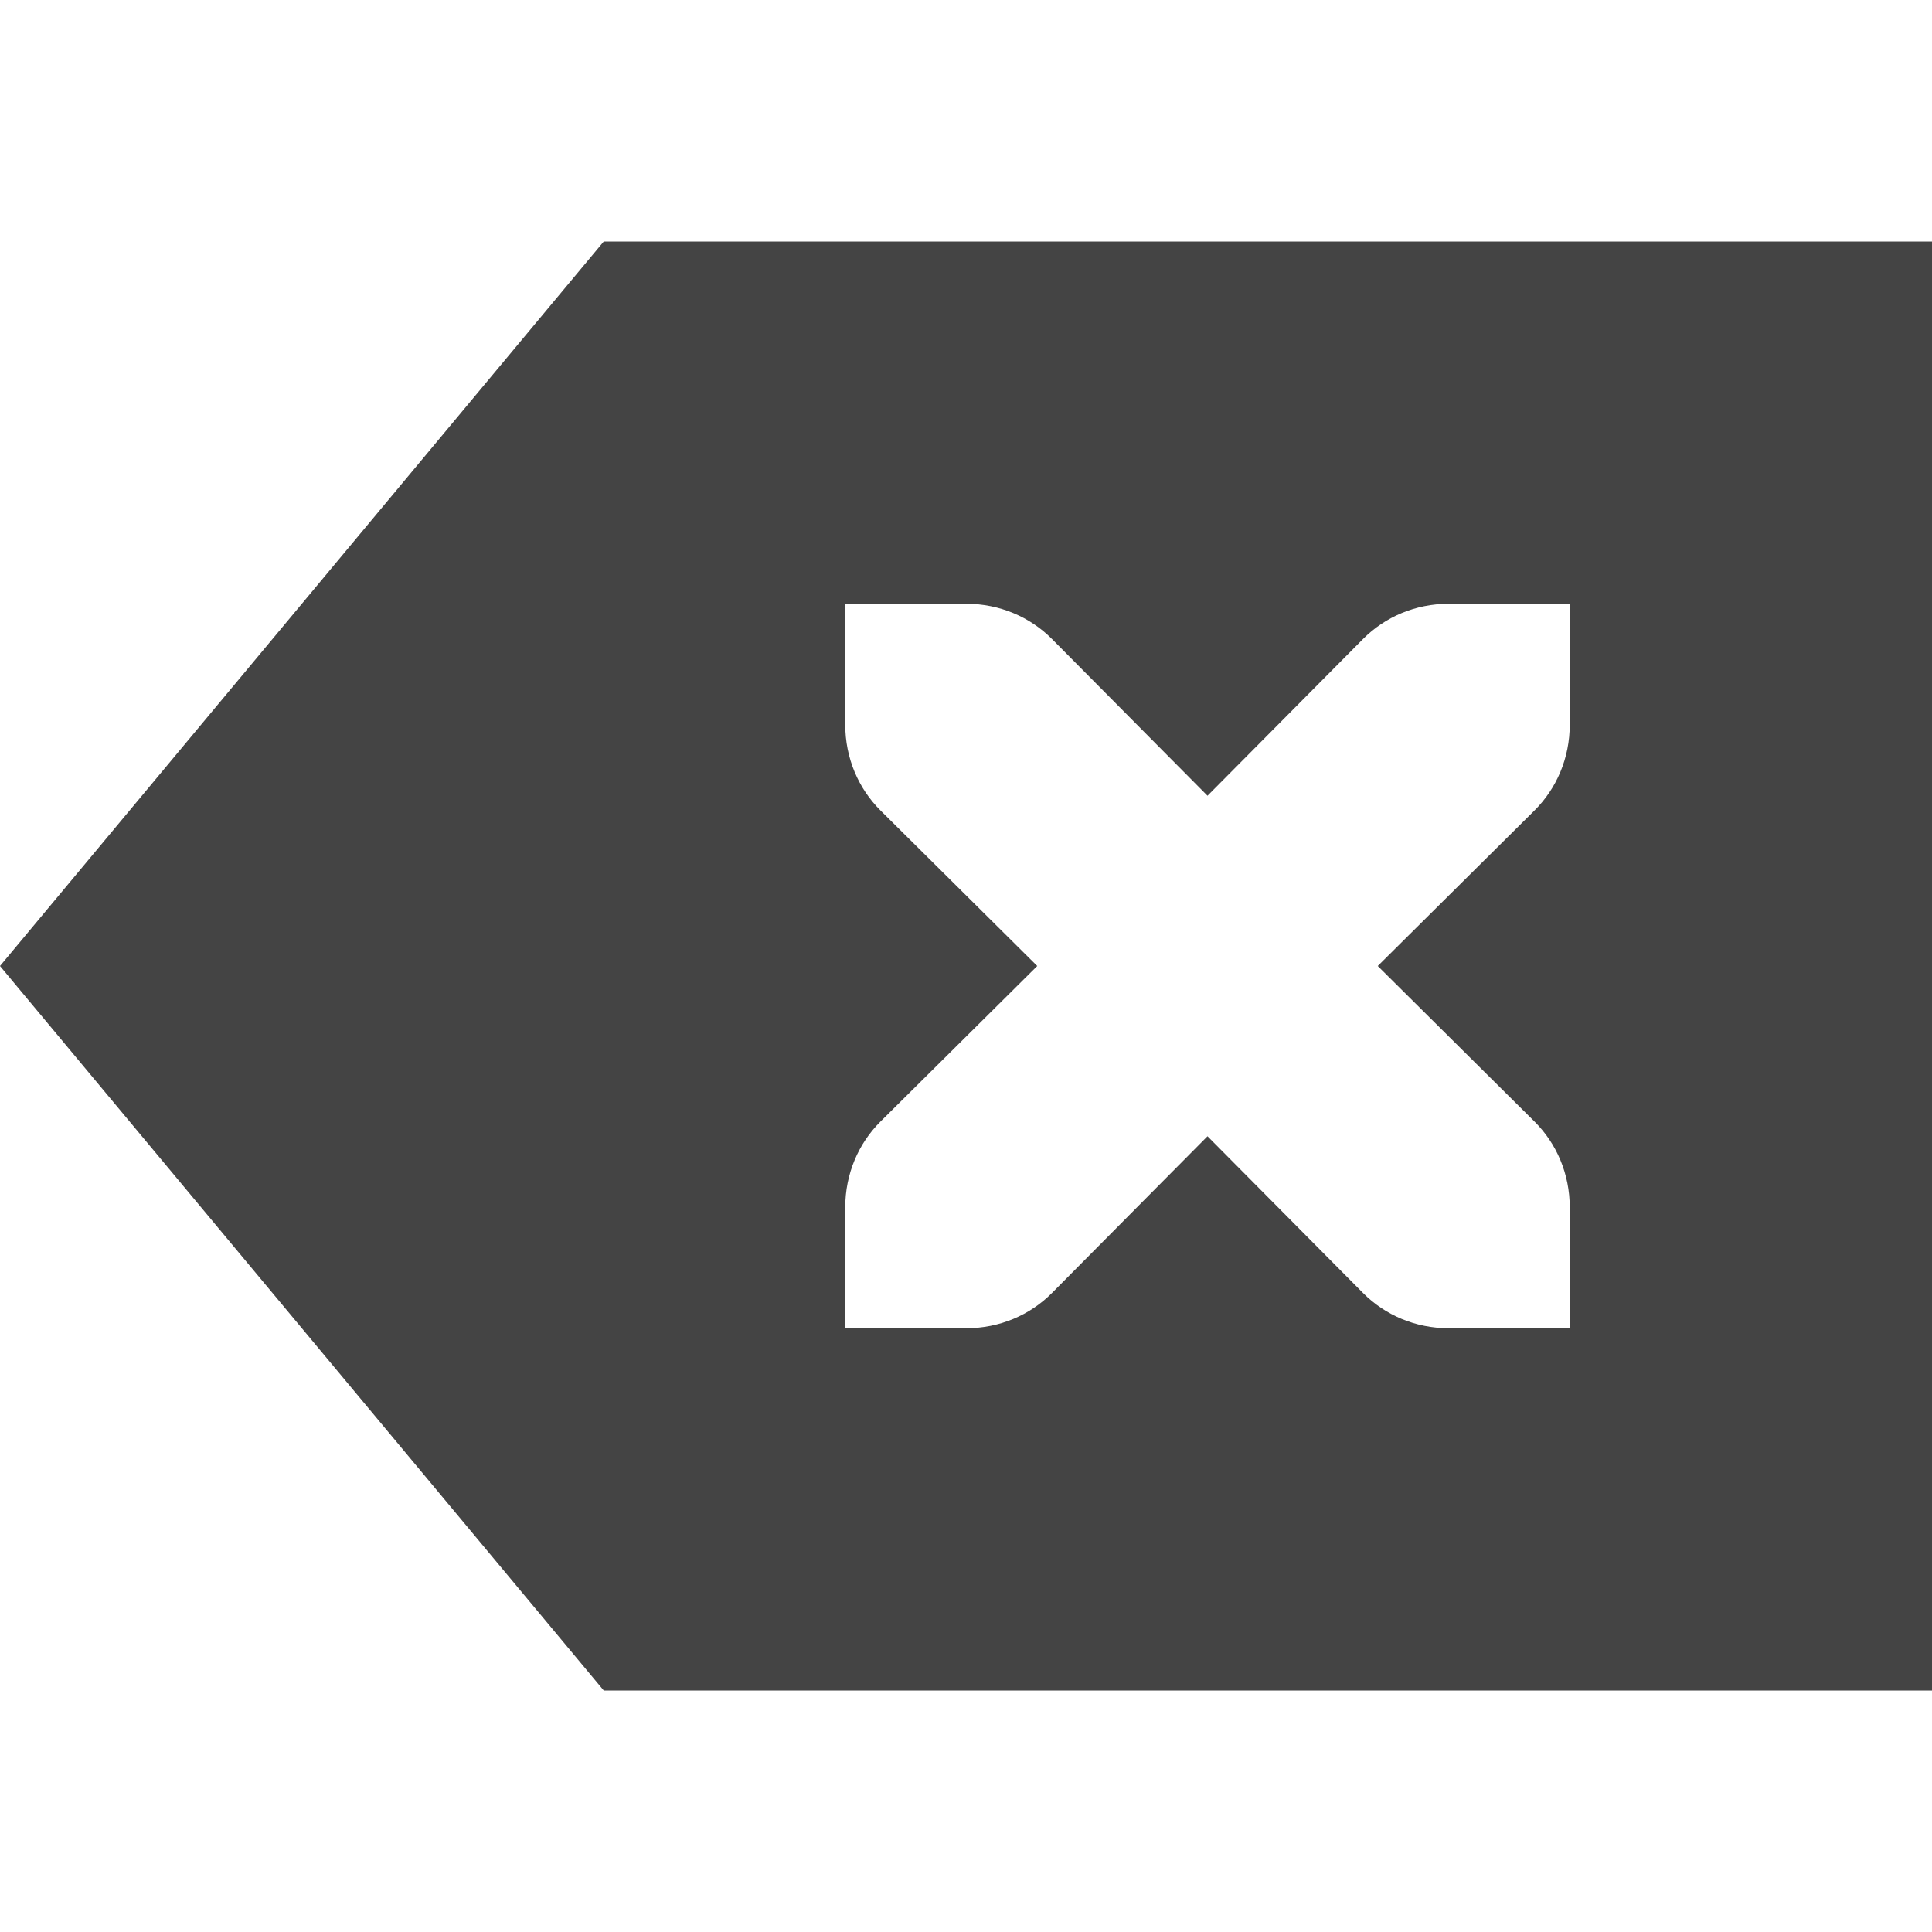
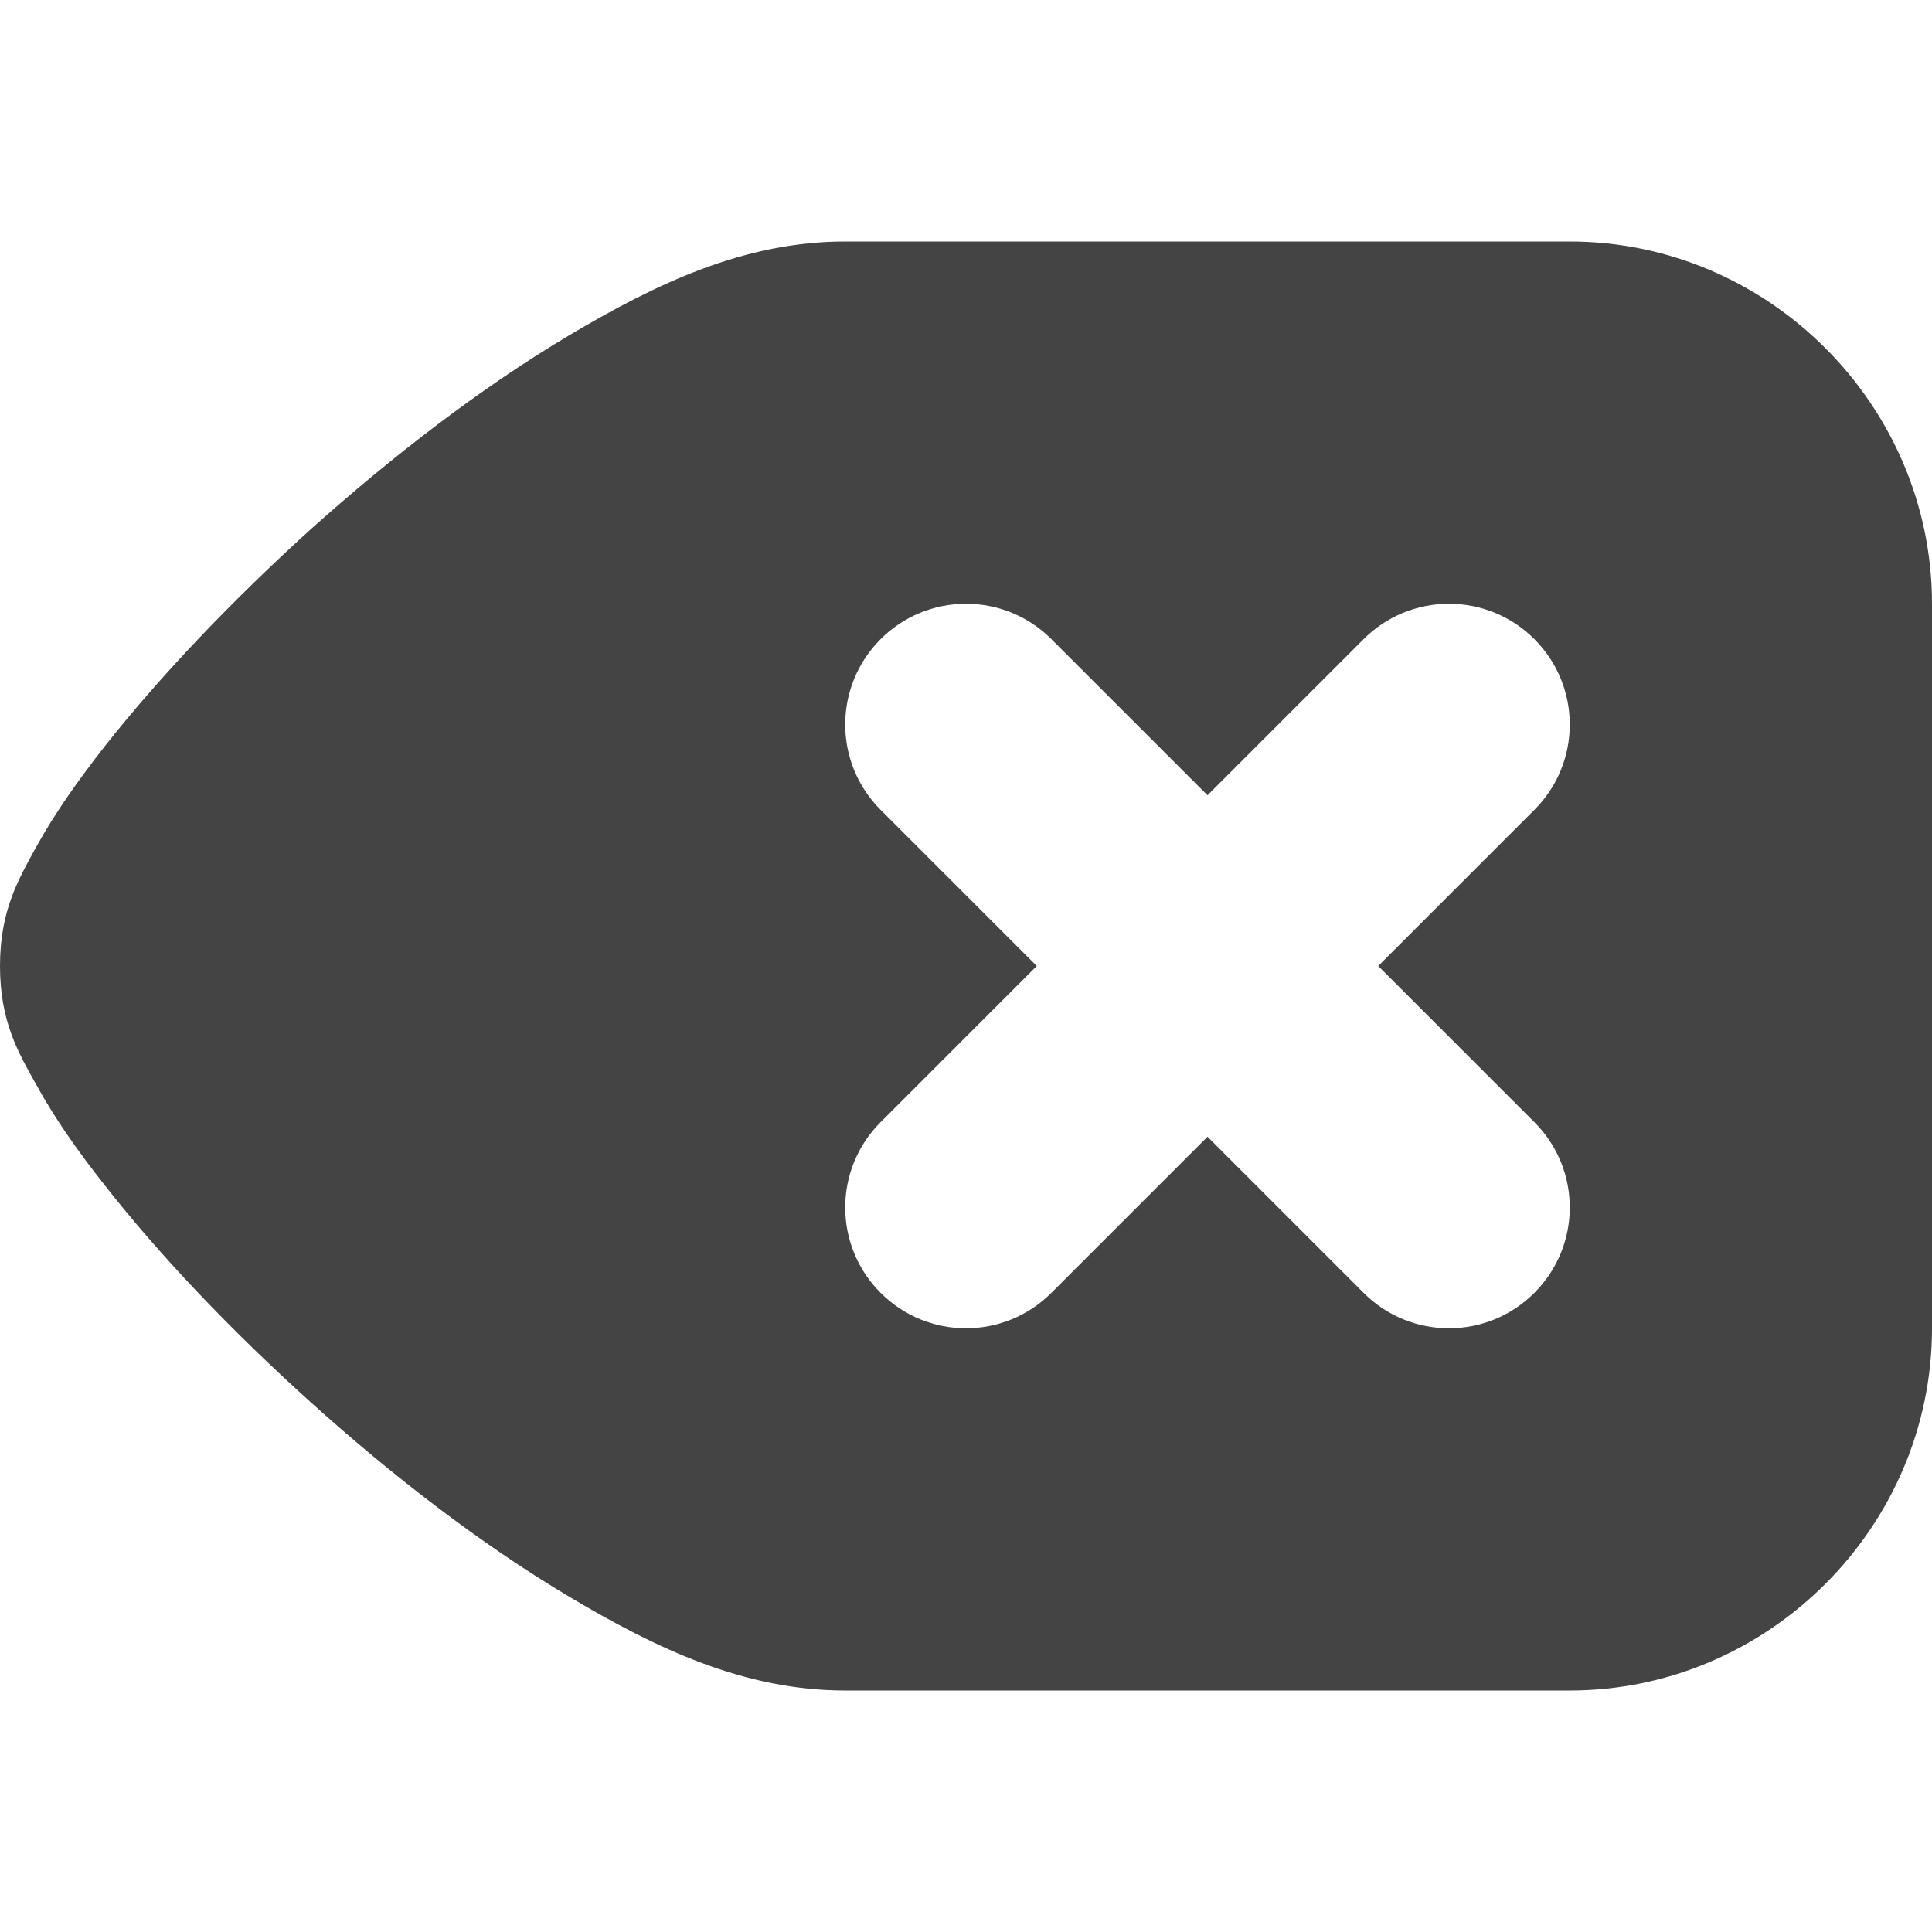
- <svg xmlns="http://www.w3.org/2000/svg" width="16" height="16" version="1.1">
-   <defs>
-     <style id="current-color-scheme" type="text/css">
-    .ColorScheme-Text { color:#444444; } .ColorScheme-Highlight { color:#4285f4; }
-   </style>
-   </defs>
-   <path style="fill:currentColor" class="ColorScheme-Text" d="M 5,2 0,8 5,14 H 16 V 2 Z M 7,5 H 8 C 8.28,5 8.53,5.11 8.71,5.29 L 10,6.59 11.29,5.29 C 11.47,5.11 11.72,5 12,5 H 13 V 6 C 13,6.28 12.89,6.53 12.71,6.71 L 11.41,8 12.71,9.29 C 12.89,9.47 13,9.72 13,10 V 11 H 12 C 11.72,11 11.47,10.89 11.29,10.71 L 10,9.41 8.71,10.71 C 8.53,10.89 8.28,11 8,11 H 7 V 10 C 7,9.72 7.11,9.47 7.29,9.29 L 8.59,8 7.29,6.71 C 7.11,6.53 7,6.28 7,6 Z" />
+ <svg xmlns="http://www.w3.org/2000/svg" height="16px" viewBox="0 0 16 16" width="16px" version="1.1" id="svg4">
+   <defs id="defs8" />
+   <path d="m 7 2 c -0.832 0 -1.559 0.344 -2.293 0.781 s -1.465 1.004 -2.129 1.598 c -0.66 0.598 -1.254 1.223 -1.707 1.797 c -0.227 0.289 -0.418 0.562 -0.57 0.836 c -0.152 0.277 -0.301 0.531 -0.301 0.988 s 0.148 0.711 0.301 0.984 c 0.152 0.277 0.344 0.551 0.57 0.836 c 0.453 0.578 1.047 1.203 1.707 1.797 c 0.664 0.598 1.395 1.164 2.129 1.602 s 1.461 0.781 2.293 0.781 h 6 c 1.645 0 3 -1.355 3 -3 v -6 c 0 -1.645 -1.355 -3 -3 -3 z m 1 3 c 0.266 0 0.52 0.105 0.707 0.293 l 1.293 1.293 l 1.293 -1.293 c 0.188 -0.188 0.441 -0.293 0.707 -0.293 s 0.52 0.105 0.707 0.293 c 0.391 0.391 0.391 1.023 0 1.414 l -1.293 1.293 l 1.293 1.293 c 0.391 0.391 0.391 1.023 0 1.414 s -1.023 0.391 -1.414 0 l -1.293 -1.293 l -1.293 1.293 c -0.391 0.391 -1.023 0.391 -1.414 0 s -0.391 -1.023 0 -1.414 l 1.293 -1.293 l -1.293 -1.293 c -0.391 -0.391 -0.391 -1.023 0 -1.414 c 0.188 -0.188 0.441 -0.293 0.707 -0.293 z m 0 0" fill="#2e3436" id="path2" style="fill:#444444;fill-opacity:1" />
</svg>
